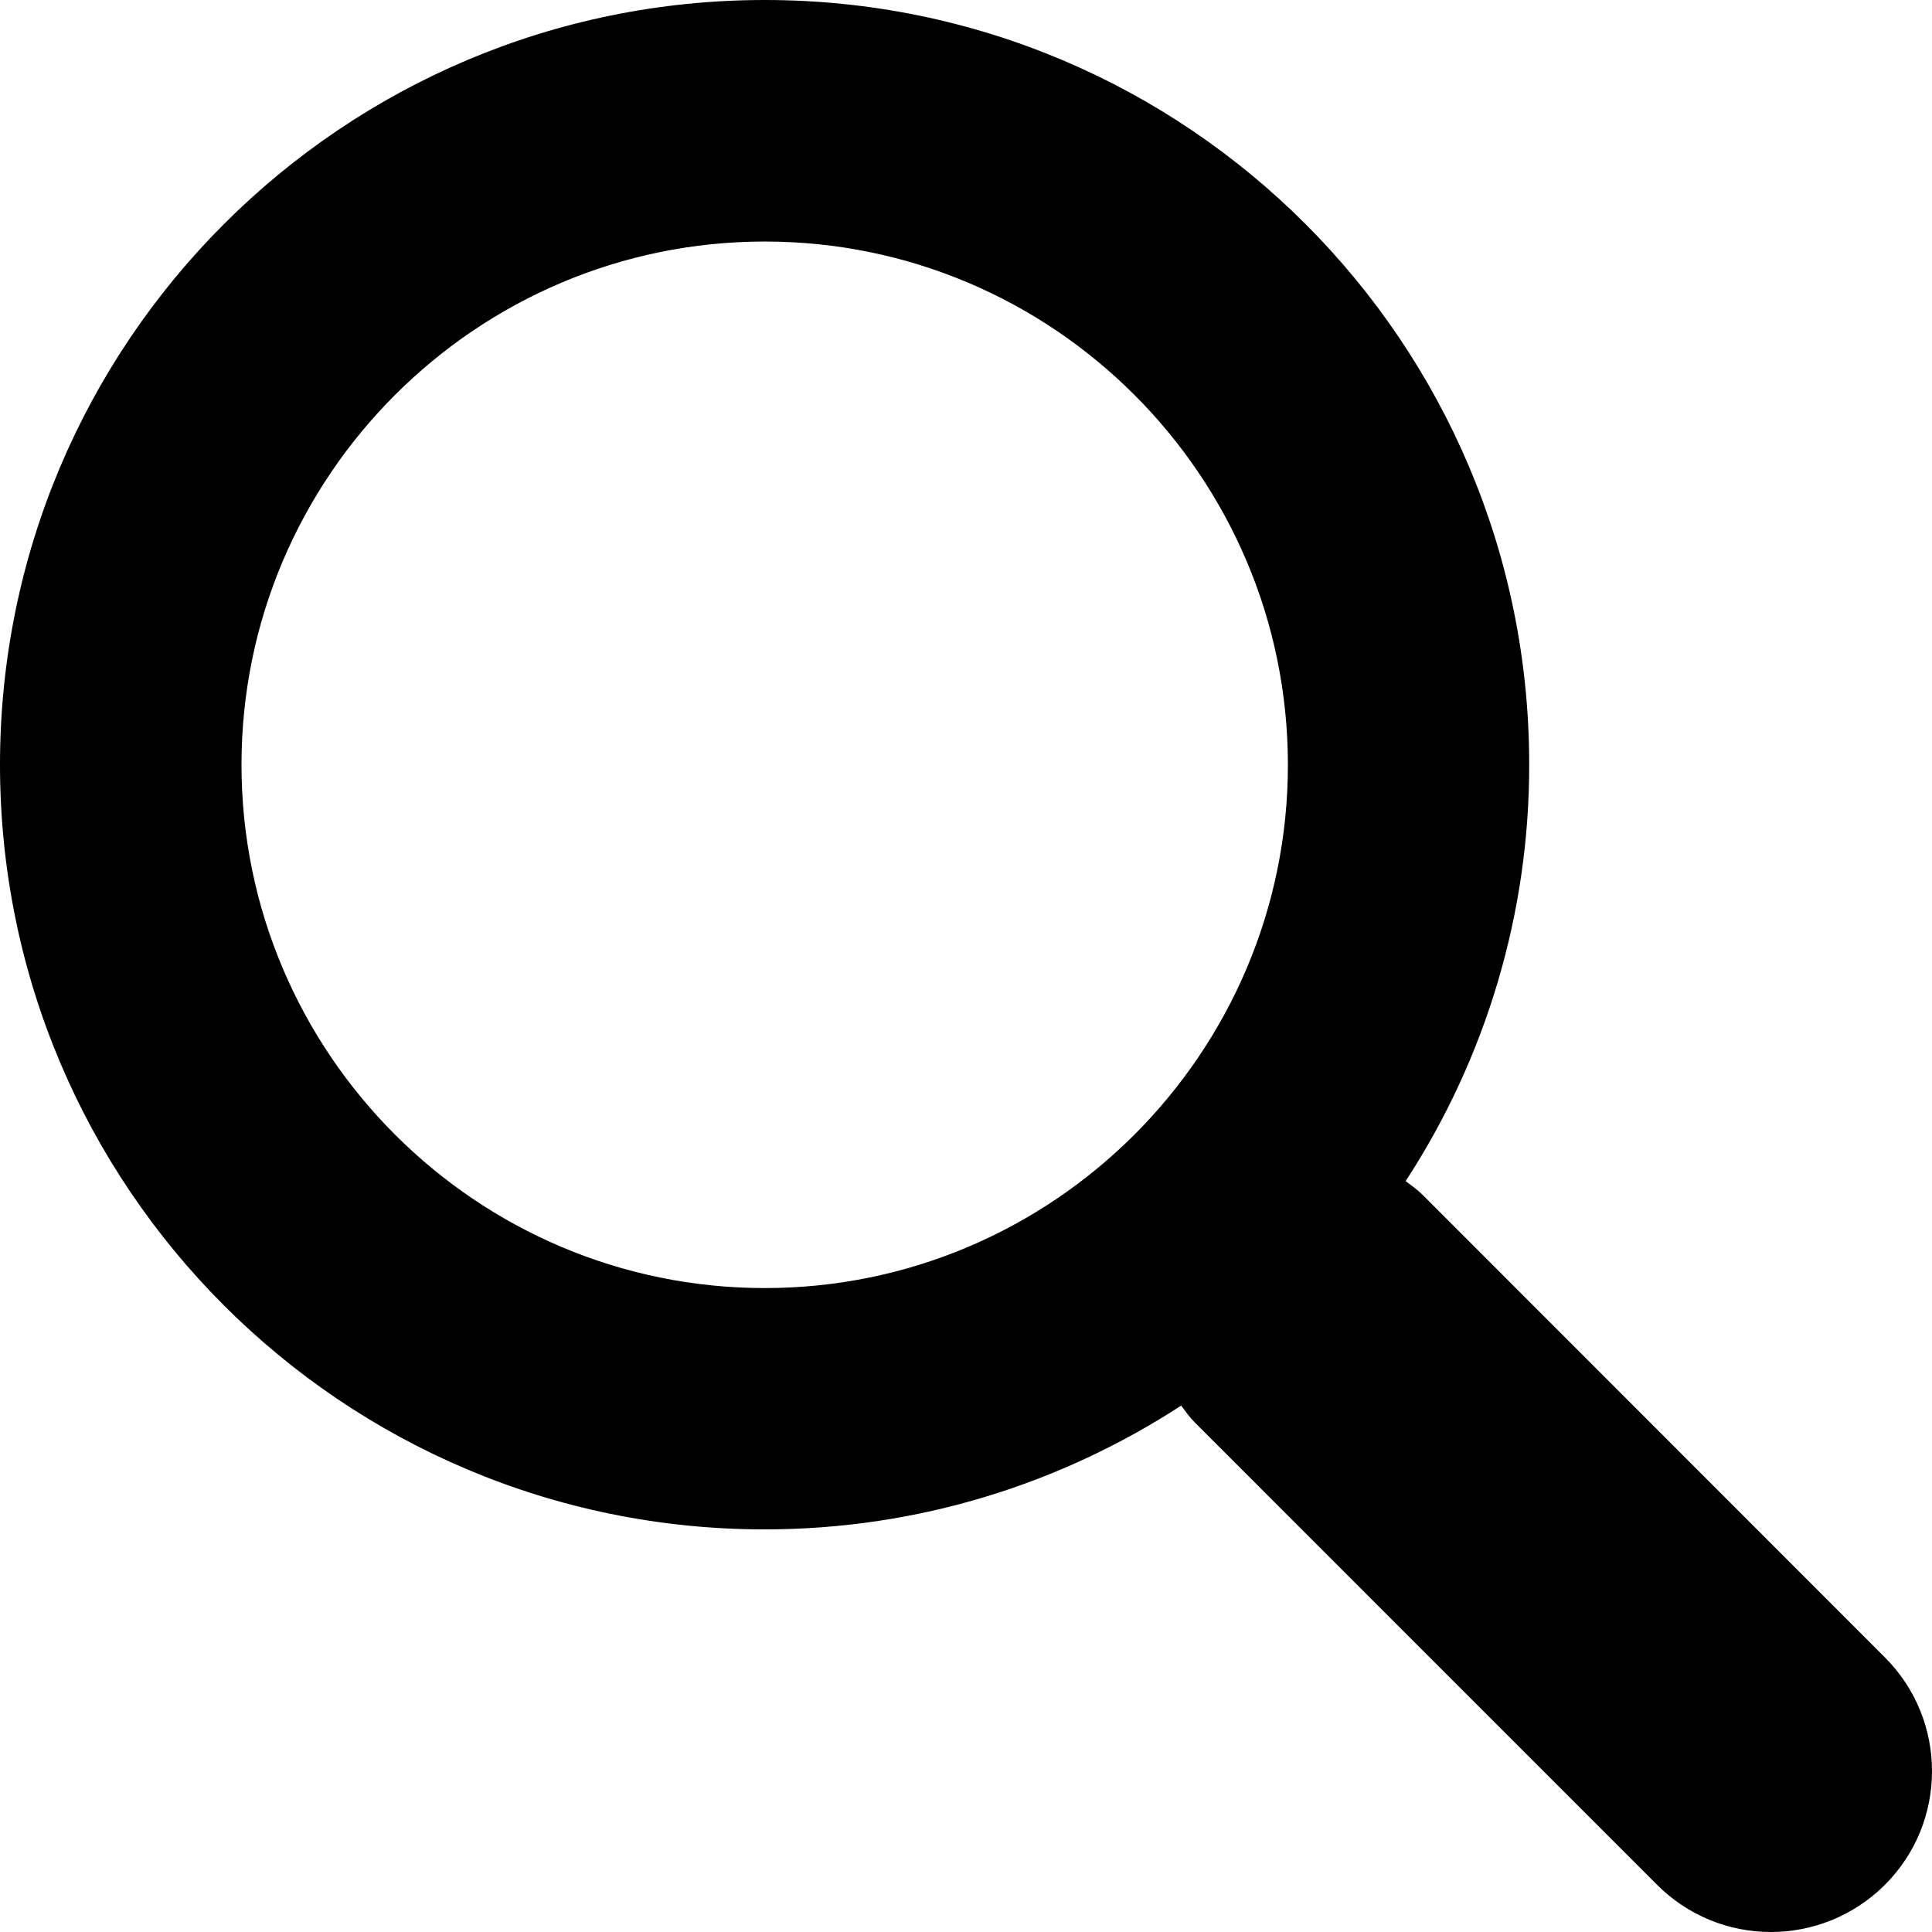
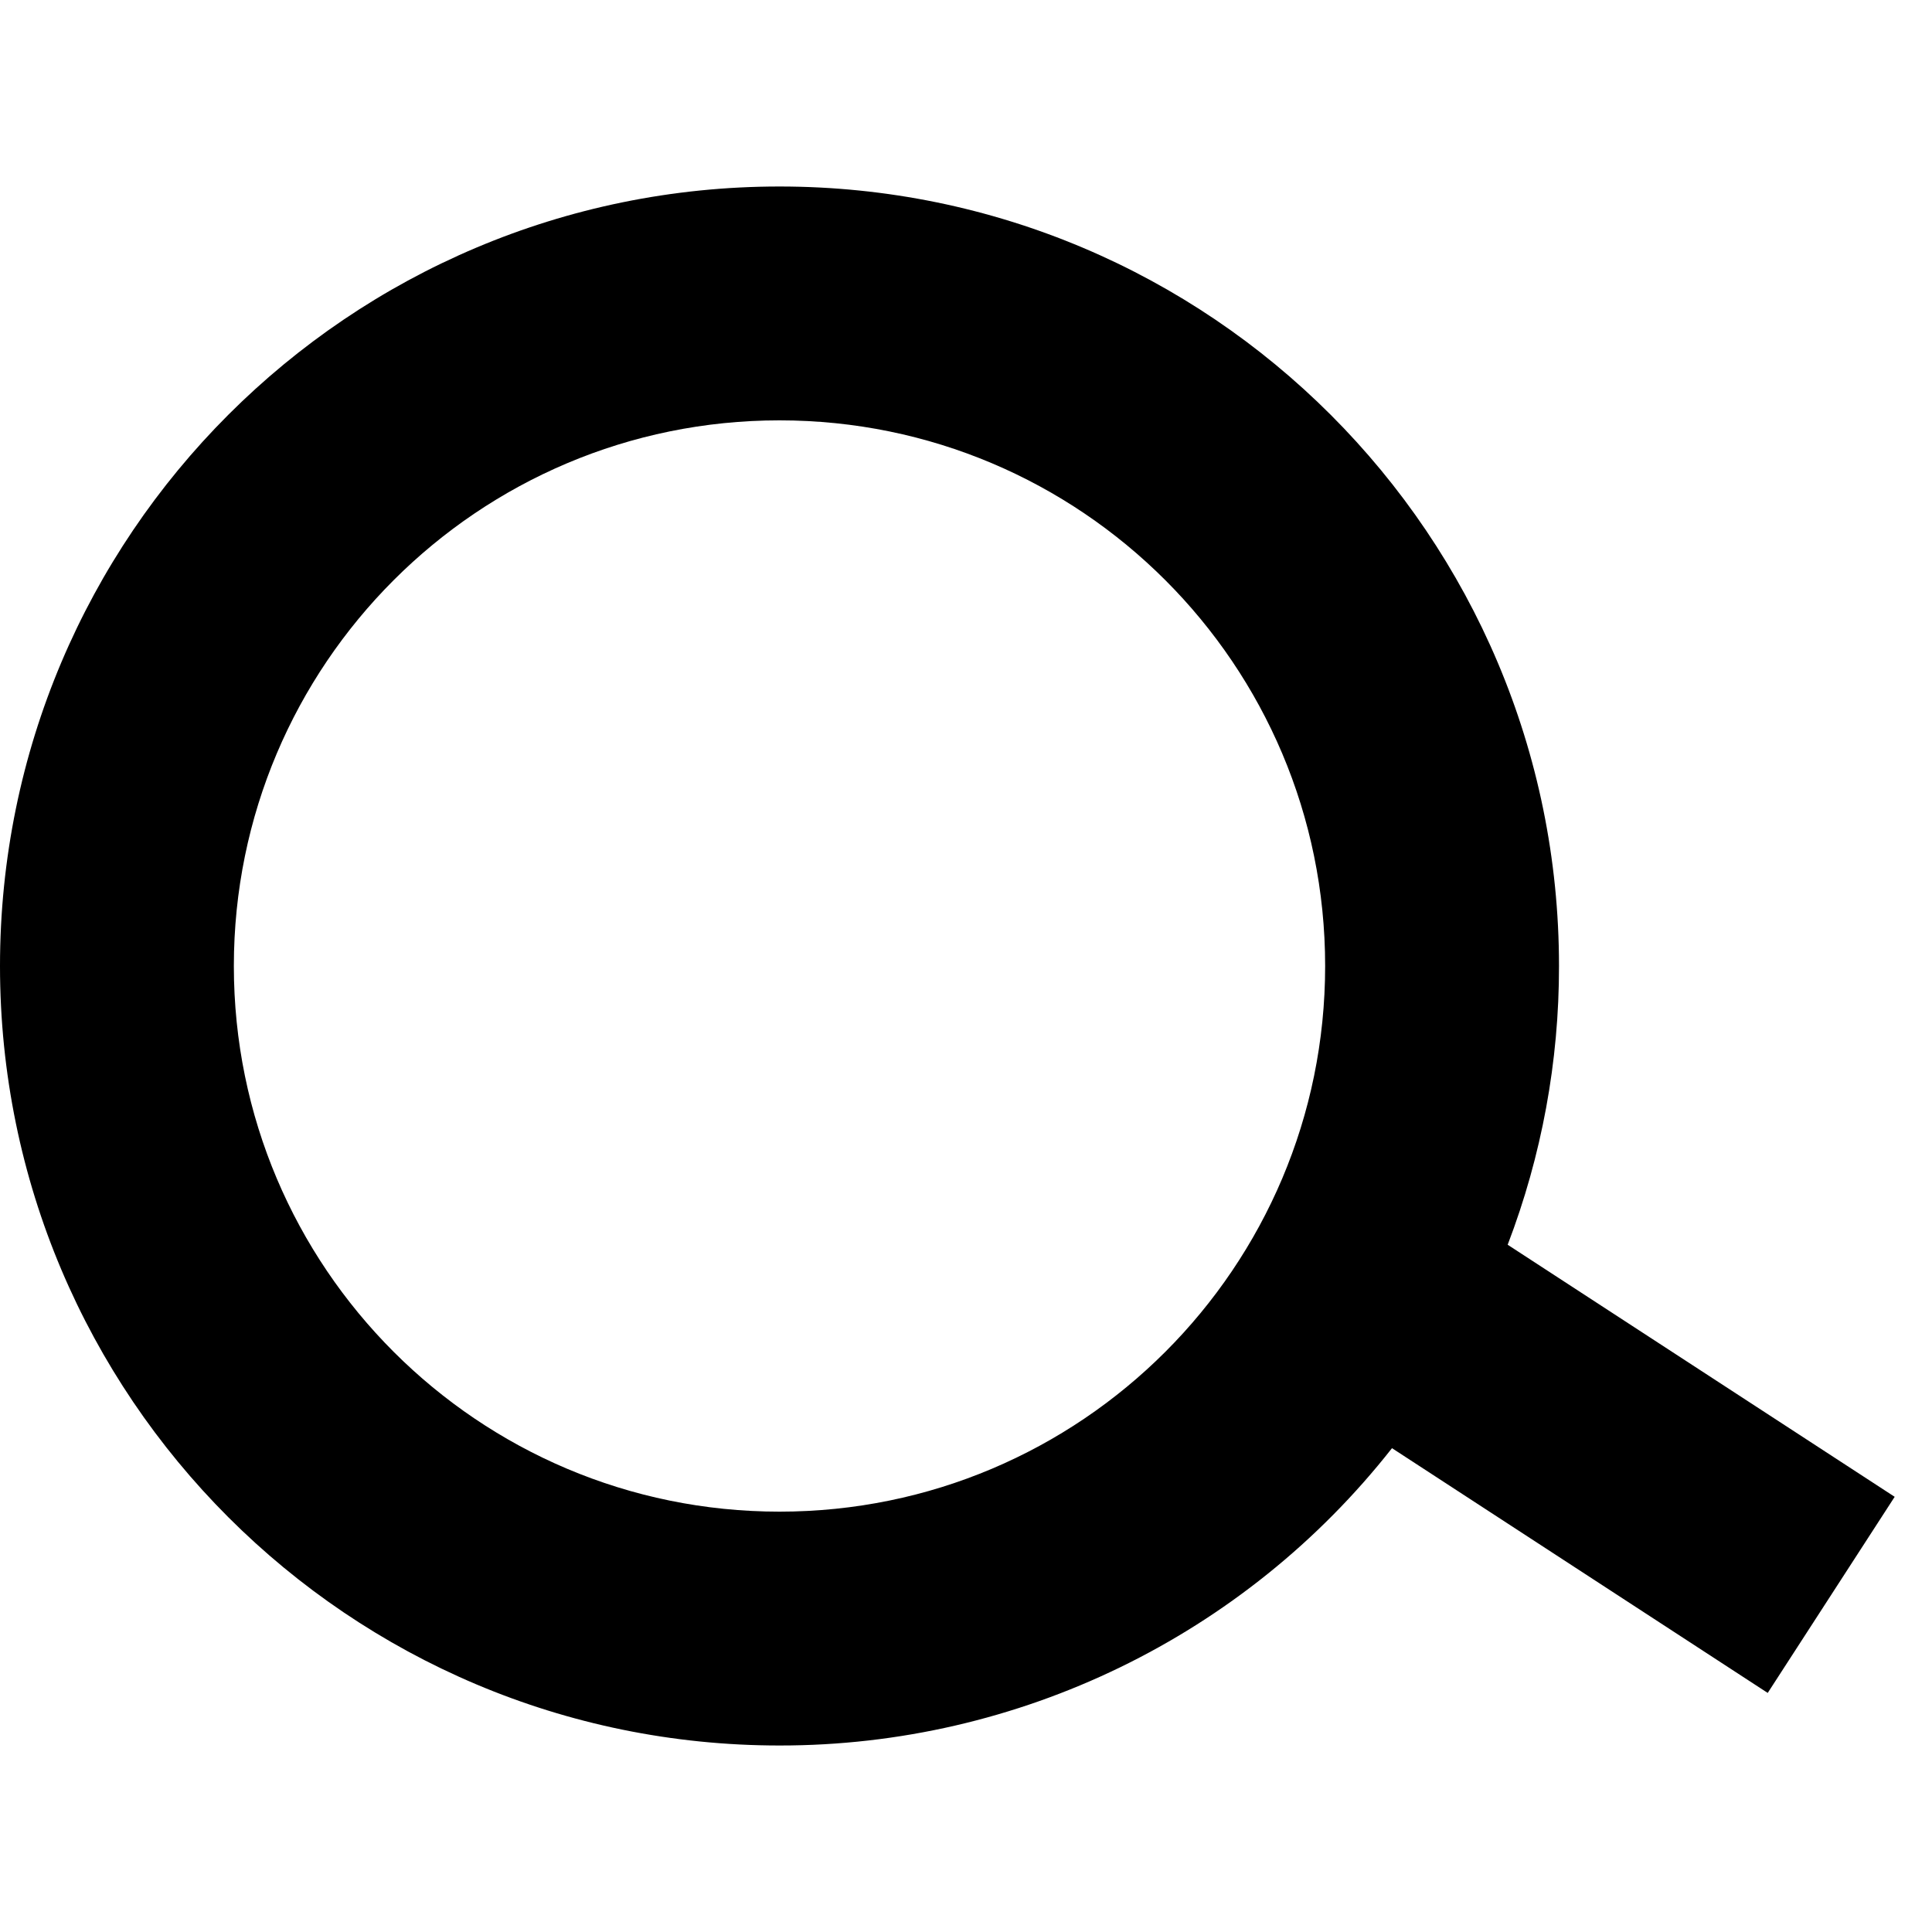
- <svg xmlns="http://www.w3.org/2000/svg" width="128" height="128">
-   <path d="M124.884 109.812L94.256 79.166c-.357-.357-.757-.629-1.129-.914a50.366 50.366 0 0 0 8.186-27.59C101.327 22.689 78.656 0 50.67 0 22.685 0 0 22.688 0 50.663c0 27.989 22.685 50.663 50.656 50.663 10.186 0 19.643-3.03 27.6-8.201.286.385.557.771.9 1.114l30.628 30.632a10.633 10.633 0 0 0 7.543 3.129c2.728 0 5.457-1.043 7.543-3.115 4.171-4.157 4.171-10.915.014-15.073M50.671 85.338C31.557 85.338 16 69.78 16 50.663c0-19.102 15.557-34.661 34.67-34.661 19.115 0 34.657 15.559 34.657 34.675 0 19.102-15.557 34.661-34.656 34.661" />
+ <svg xmlns="http://www.w3.org/2000/svg" t="1586656518408" class="icon" viewBox="0 0 1269 1024" version="1.1" p-id="11668" width="128" height="128">
+   <path d="M990.29 695.091l254.198 165.56-83.395 128.819-246.784-160.768A511.099 511.099 0 0 1 512 1024C229.212 1024 0 794.788 0 512S229.212 0 512 0 1024 229.212 1024 512a510.771 510.771 0 0 1-33.71 183.091zM512 153.6a358.4 358.4 0 1 0 0 716.8 358.4 358.4 0 0 0 0-716.8z" p-id="11669" />
</svg>
